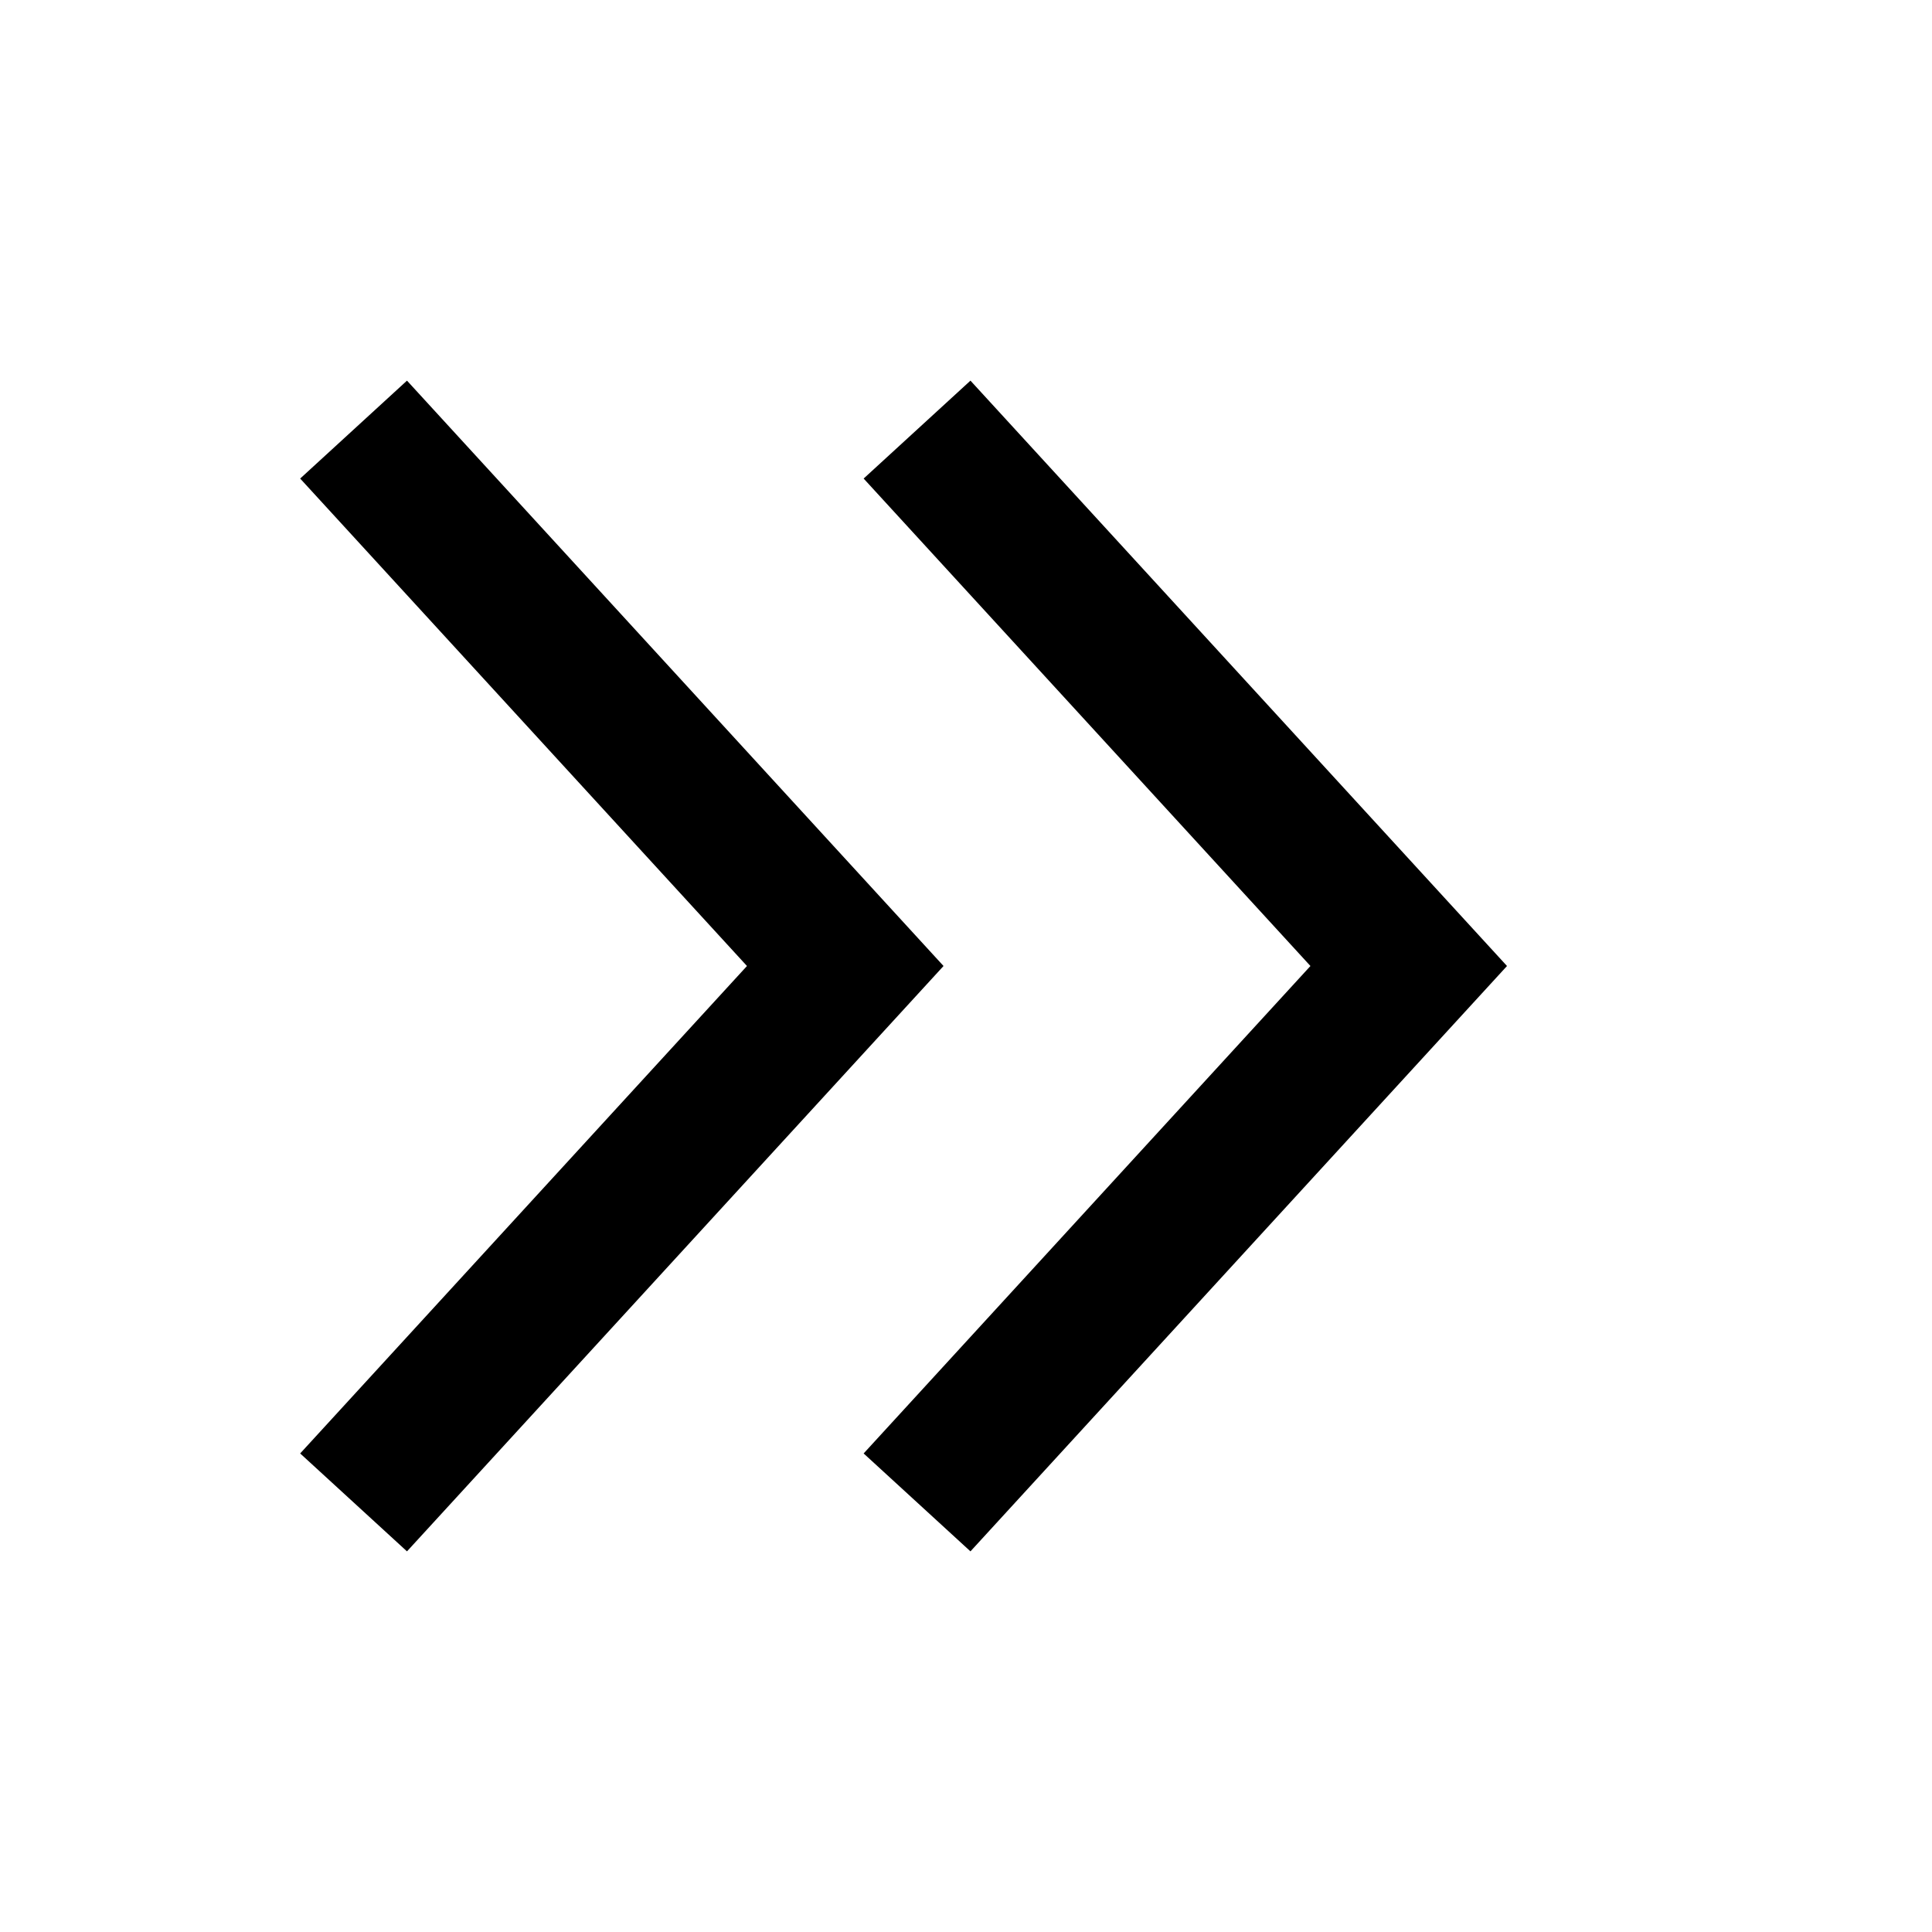
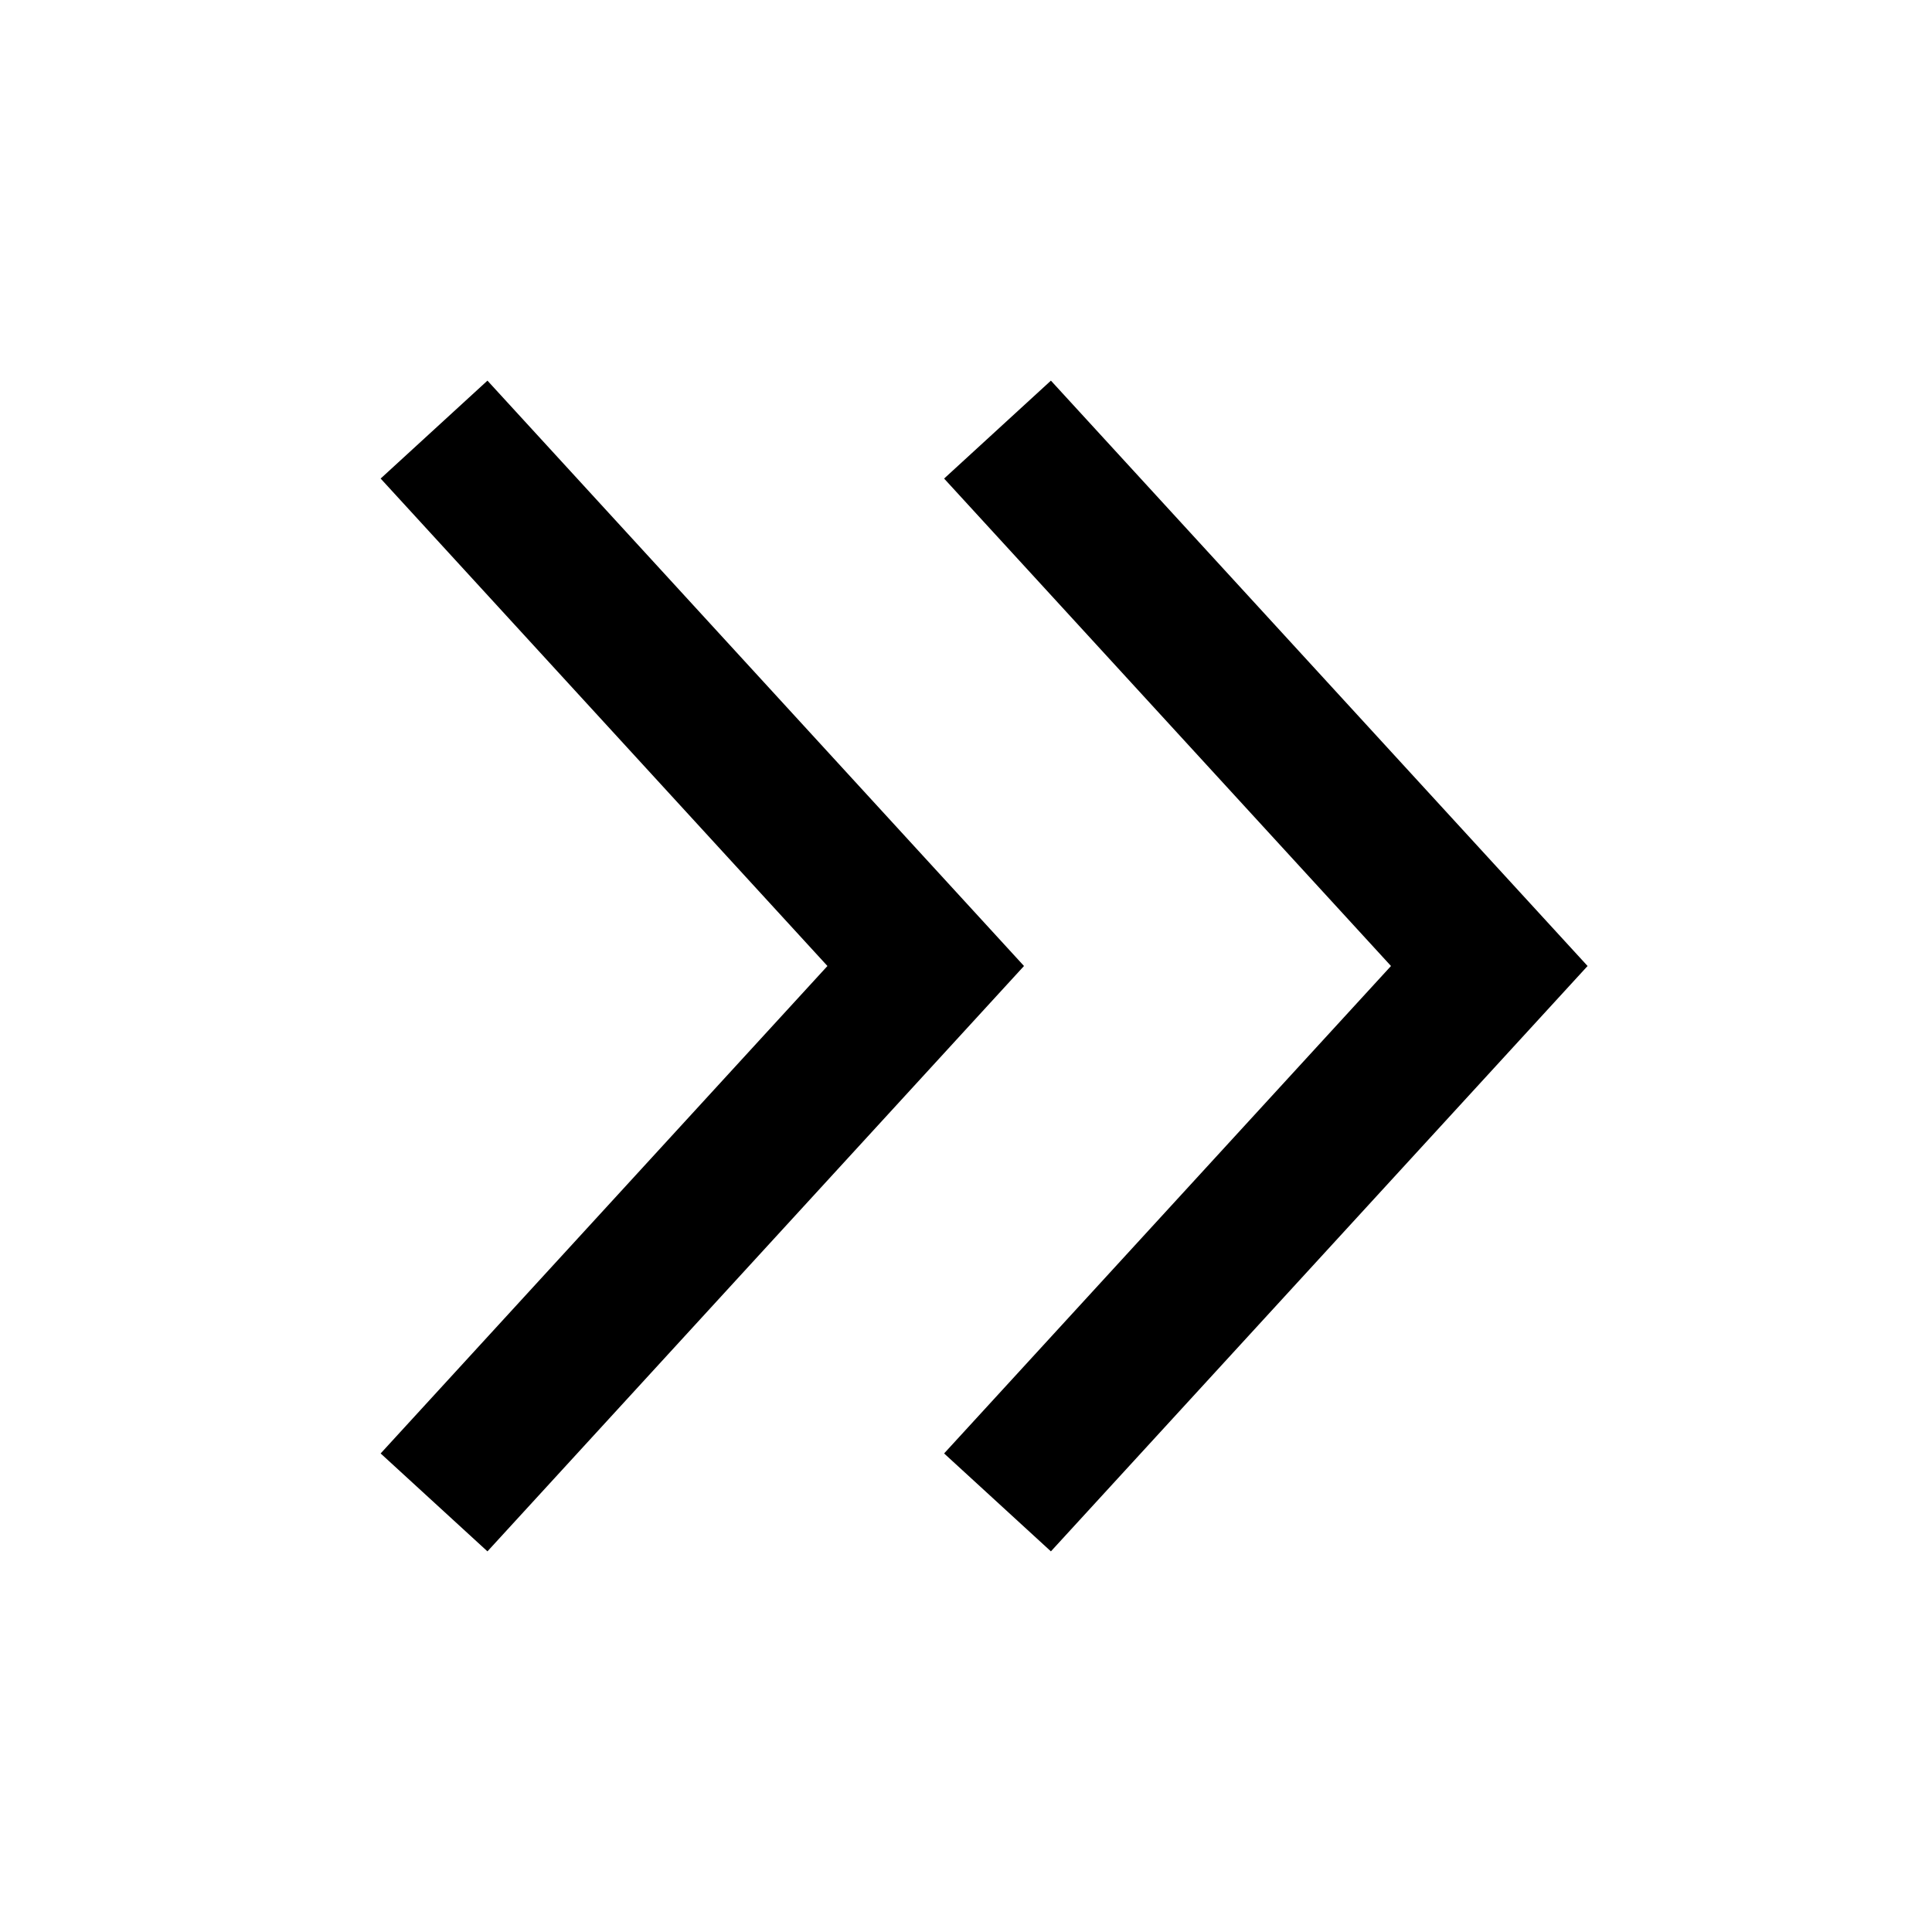
<svg xmlns="http://www.w3.org/2000/svg" width="20" height="20" viewBox="0 0 20 20" fill="none" stroke="currentColor" color="currentColor" stroke-width="1.5" stroke-linecap="square" stroke-linejoin="miter" stroke-miterlimit="3" focusable="false" aria-hidden="true">
-   <path d="M4.167 5L8.75 10L4.167 15" />
-   <path d="M10 5L14.583 10L10 15" />
+   <path d="M5 5L9.583 10L5 15" />
+   <path d="M10.833 5L15.417 10L10.833 15" />
</svg>
